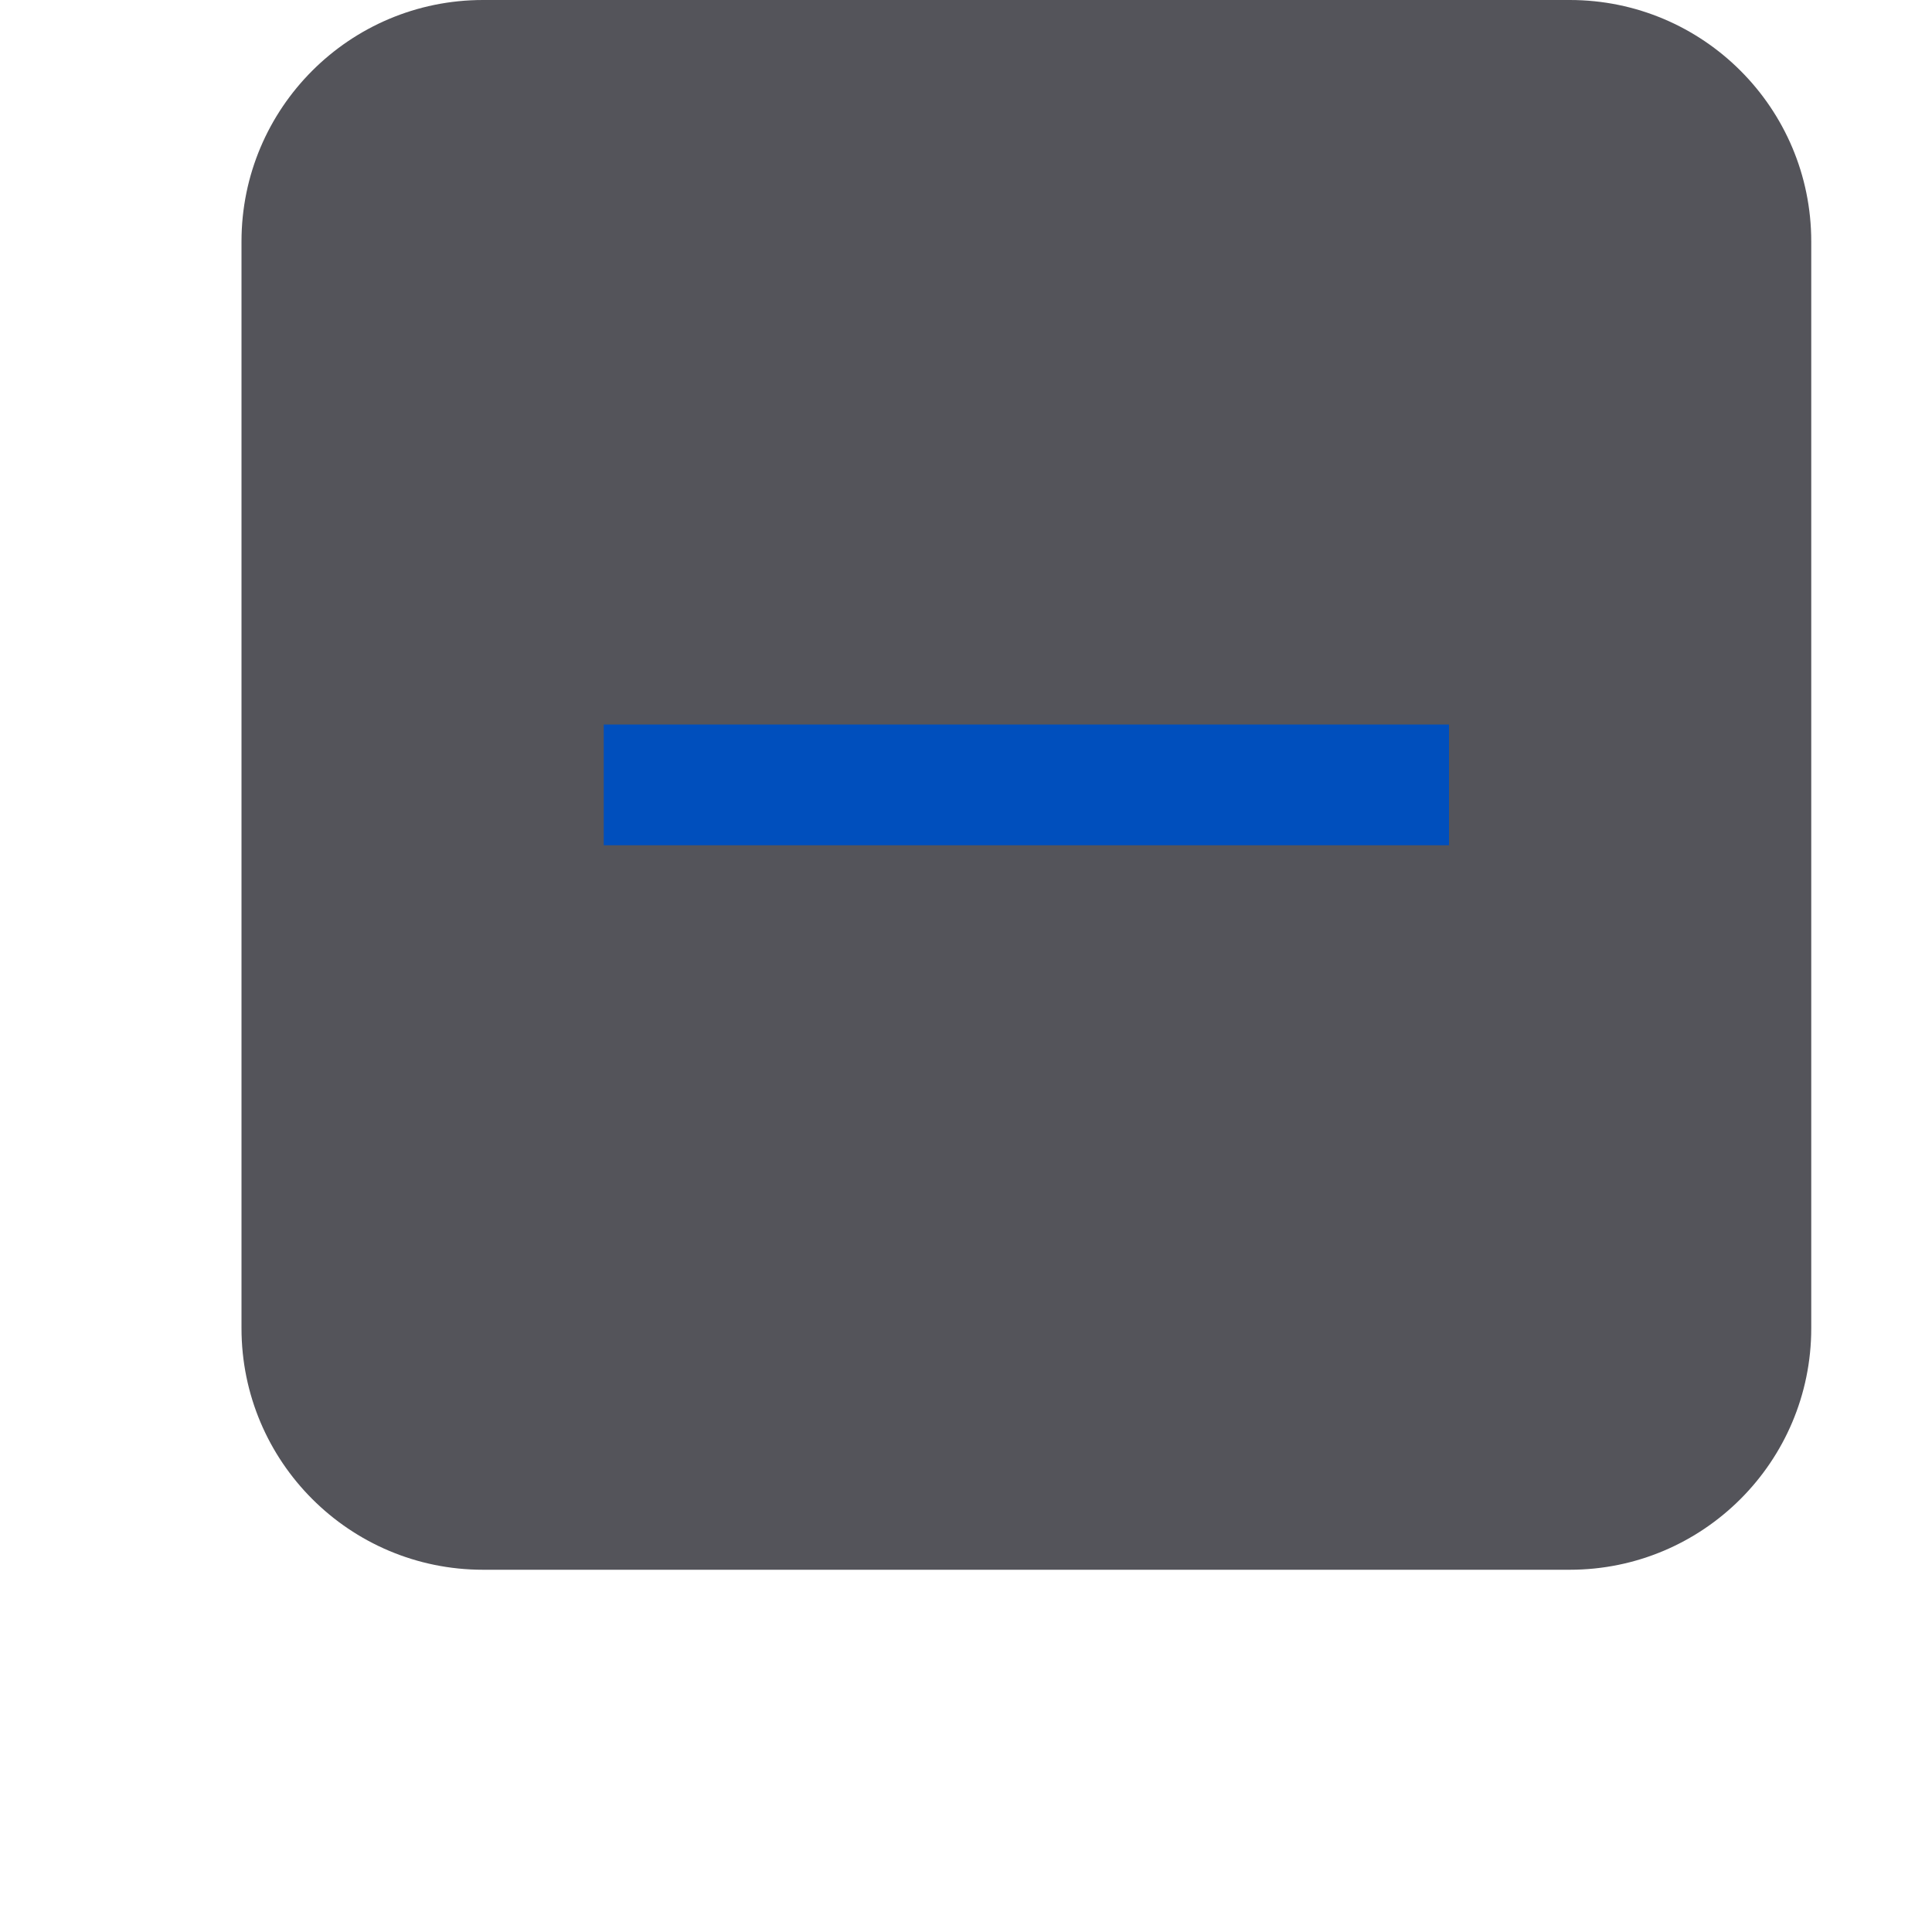
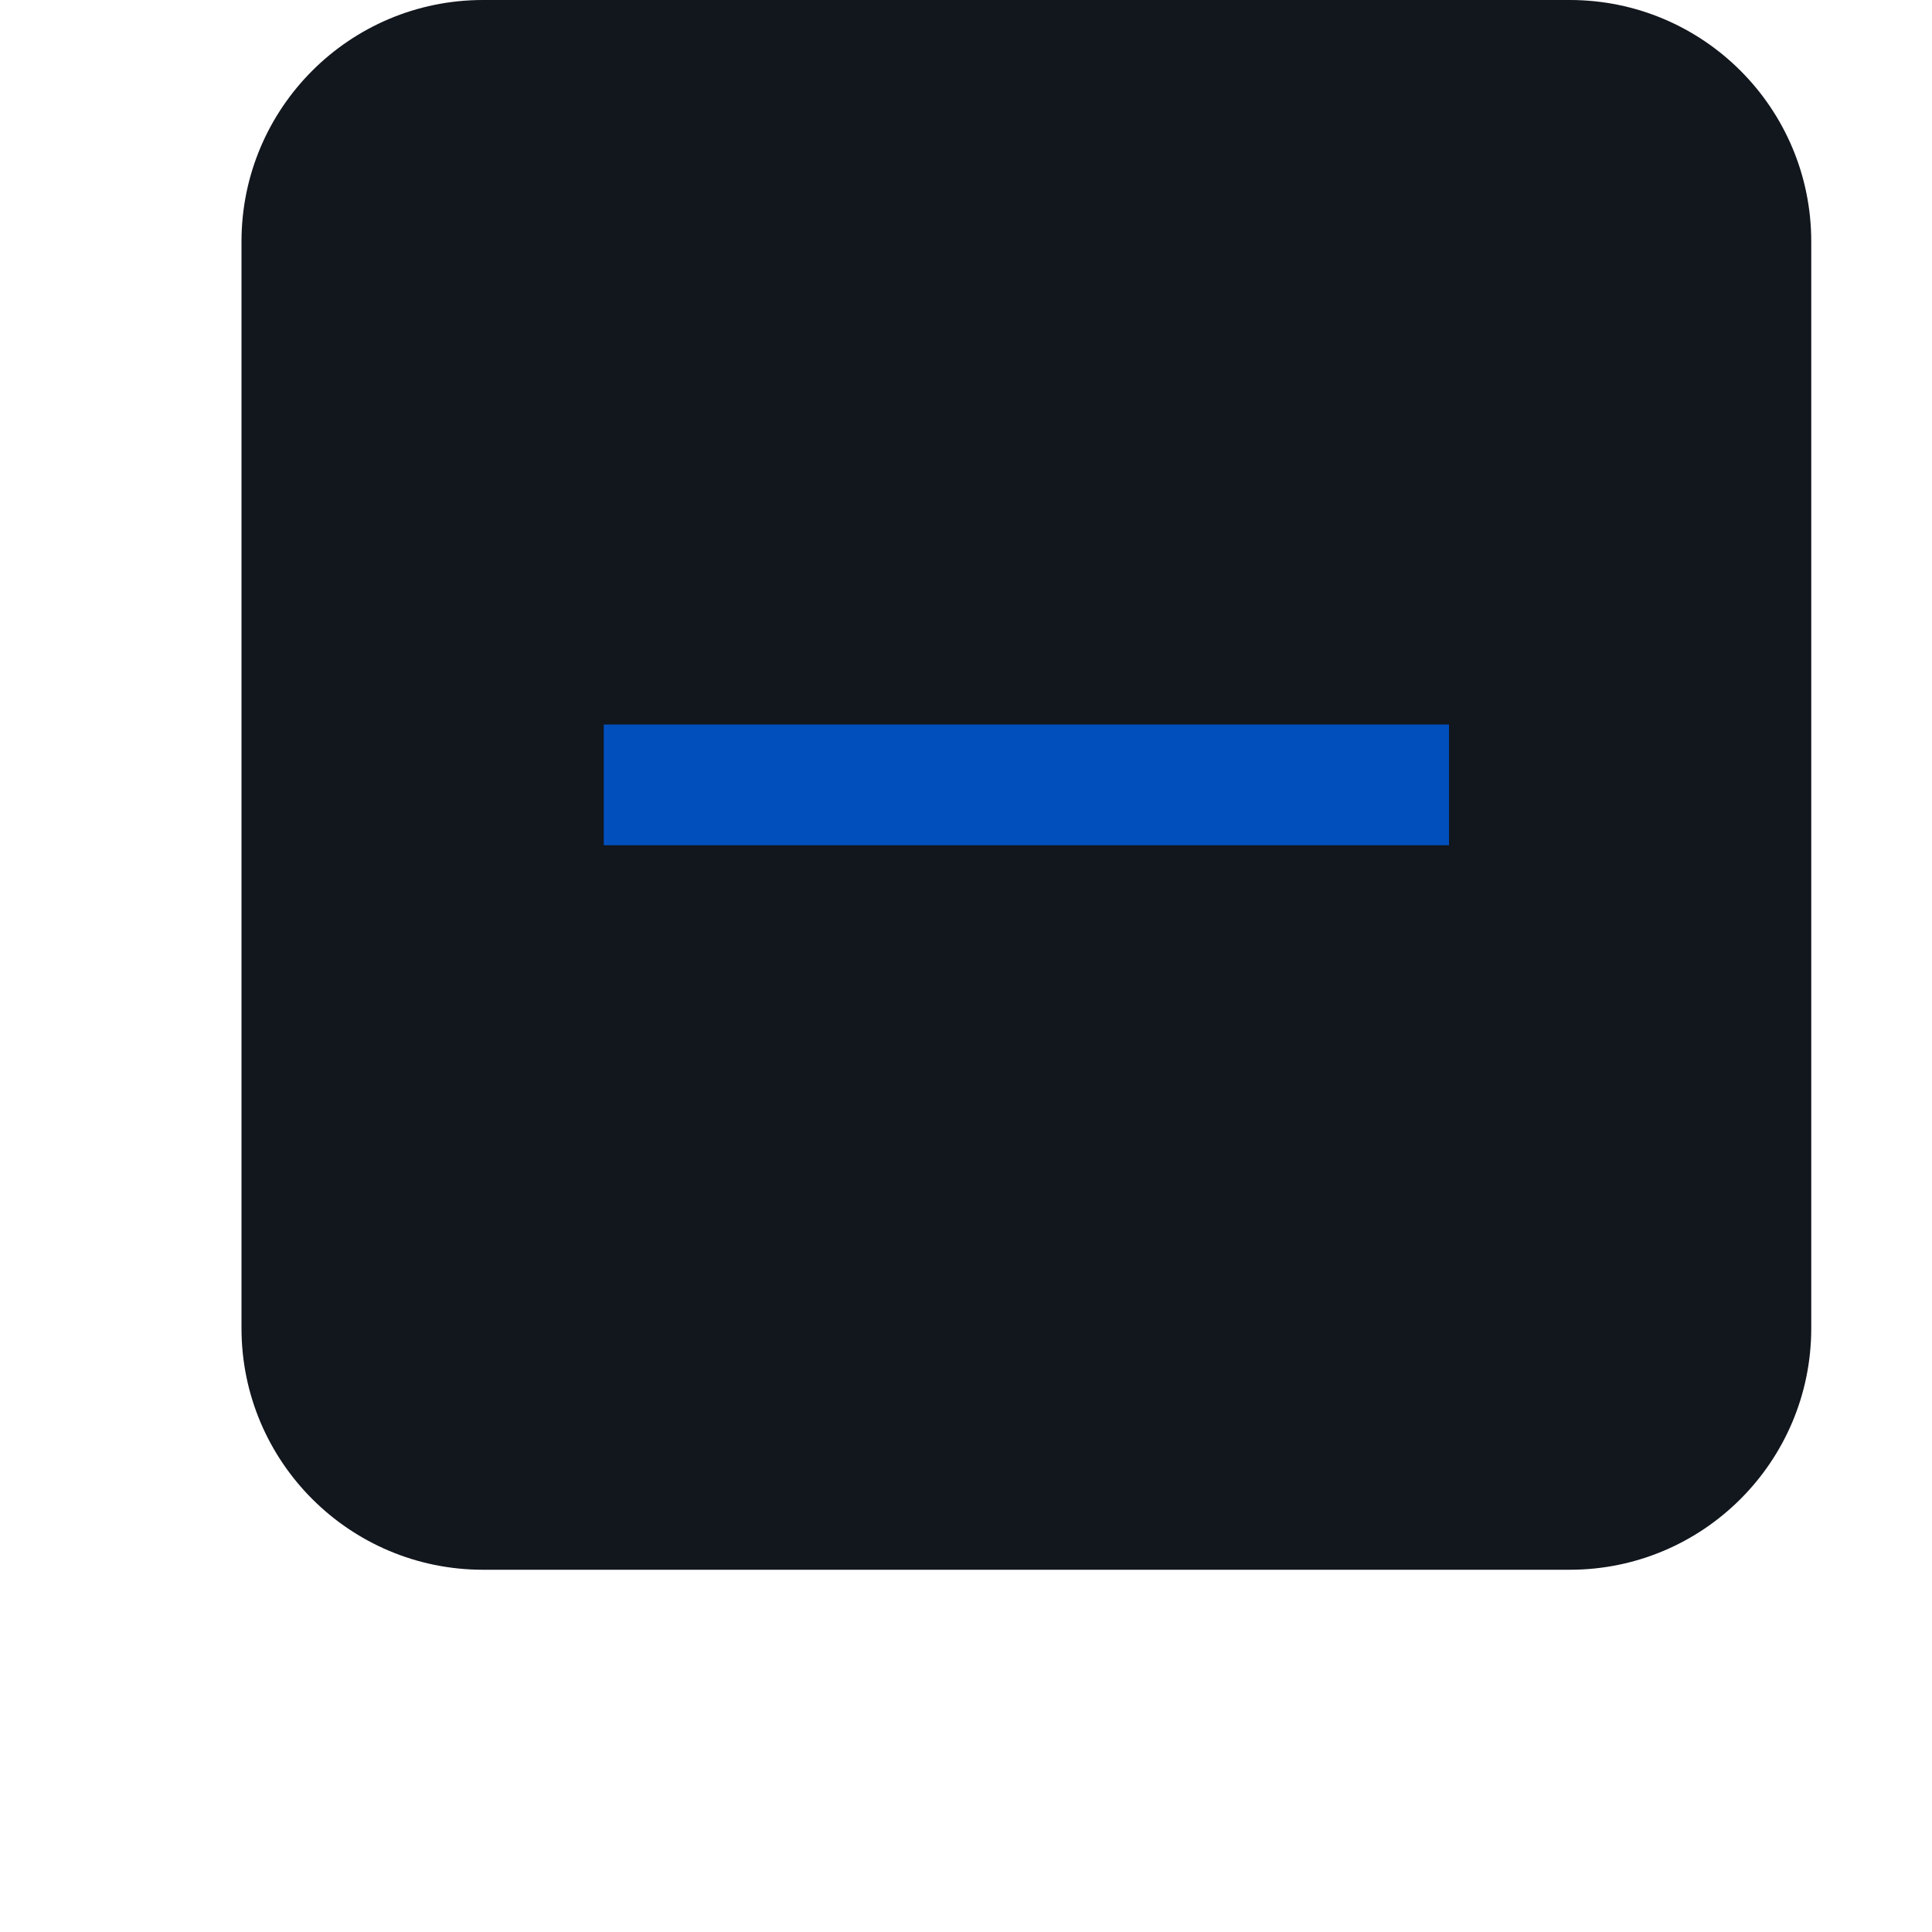
<svg xmlns="http://www.w3.org/2000/svg" width="16" height="16" viewBox="0 0 16 16">
-   <rect x="2" width="13" height="13" rx="2" style="fill:#54545a" />
+   <rect x="2" width="13" height="13" rx="2" style="fill:#12161d" />
  <line x1="11.5" y1="6.5" x2="5.5" y2="6.5" style="fill:none;stroke:#004fbd;stroke-linecap:square;stroke-linejoin:round" />
</svg>
